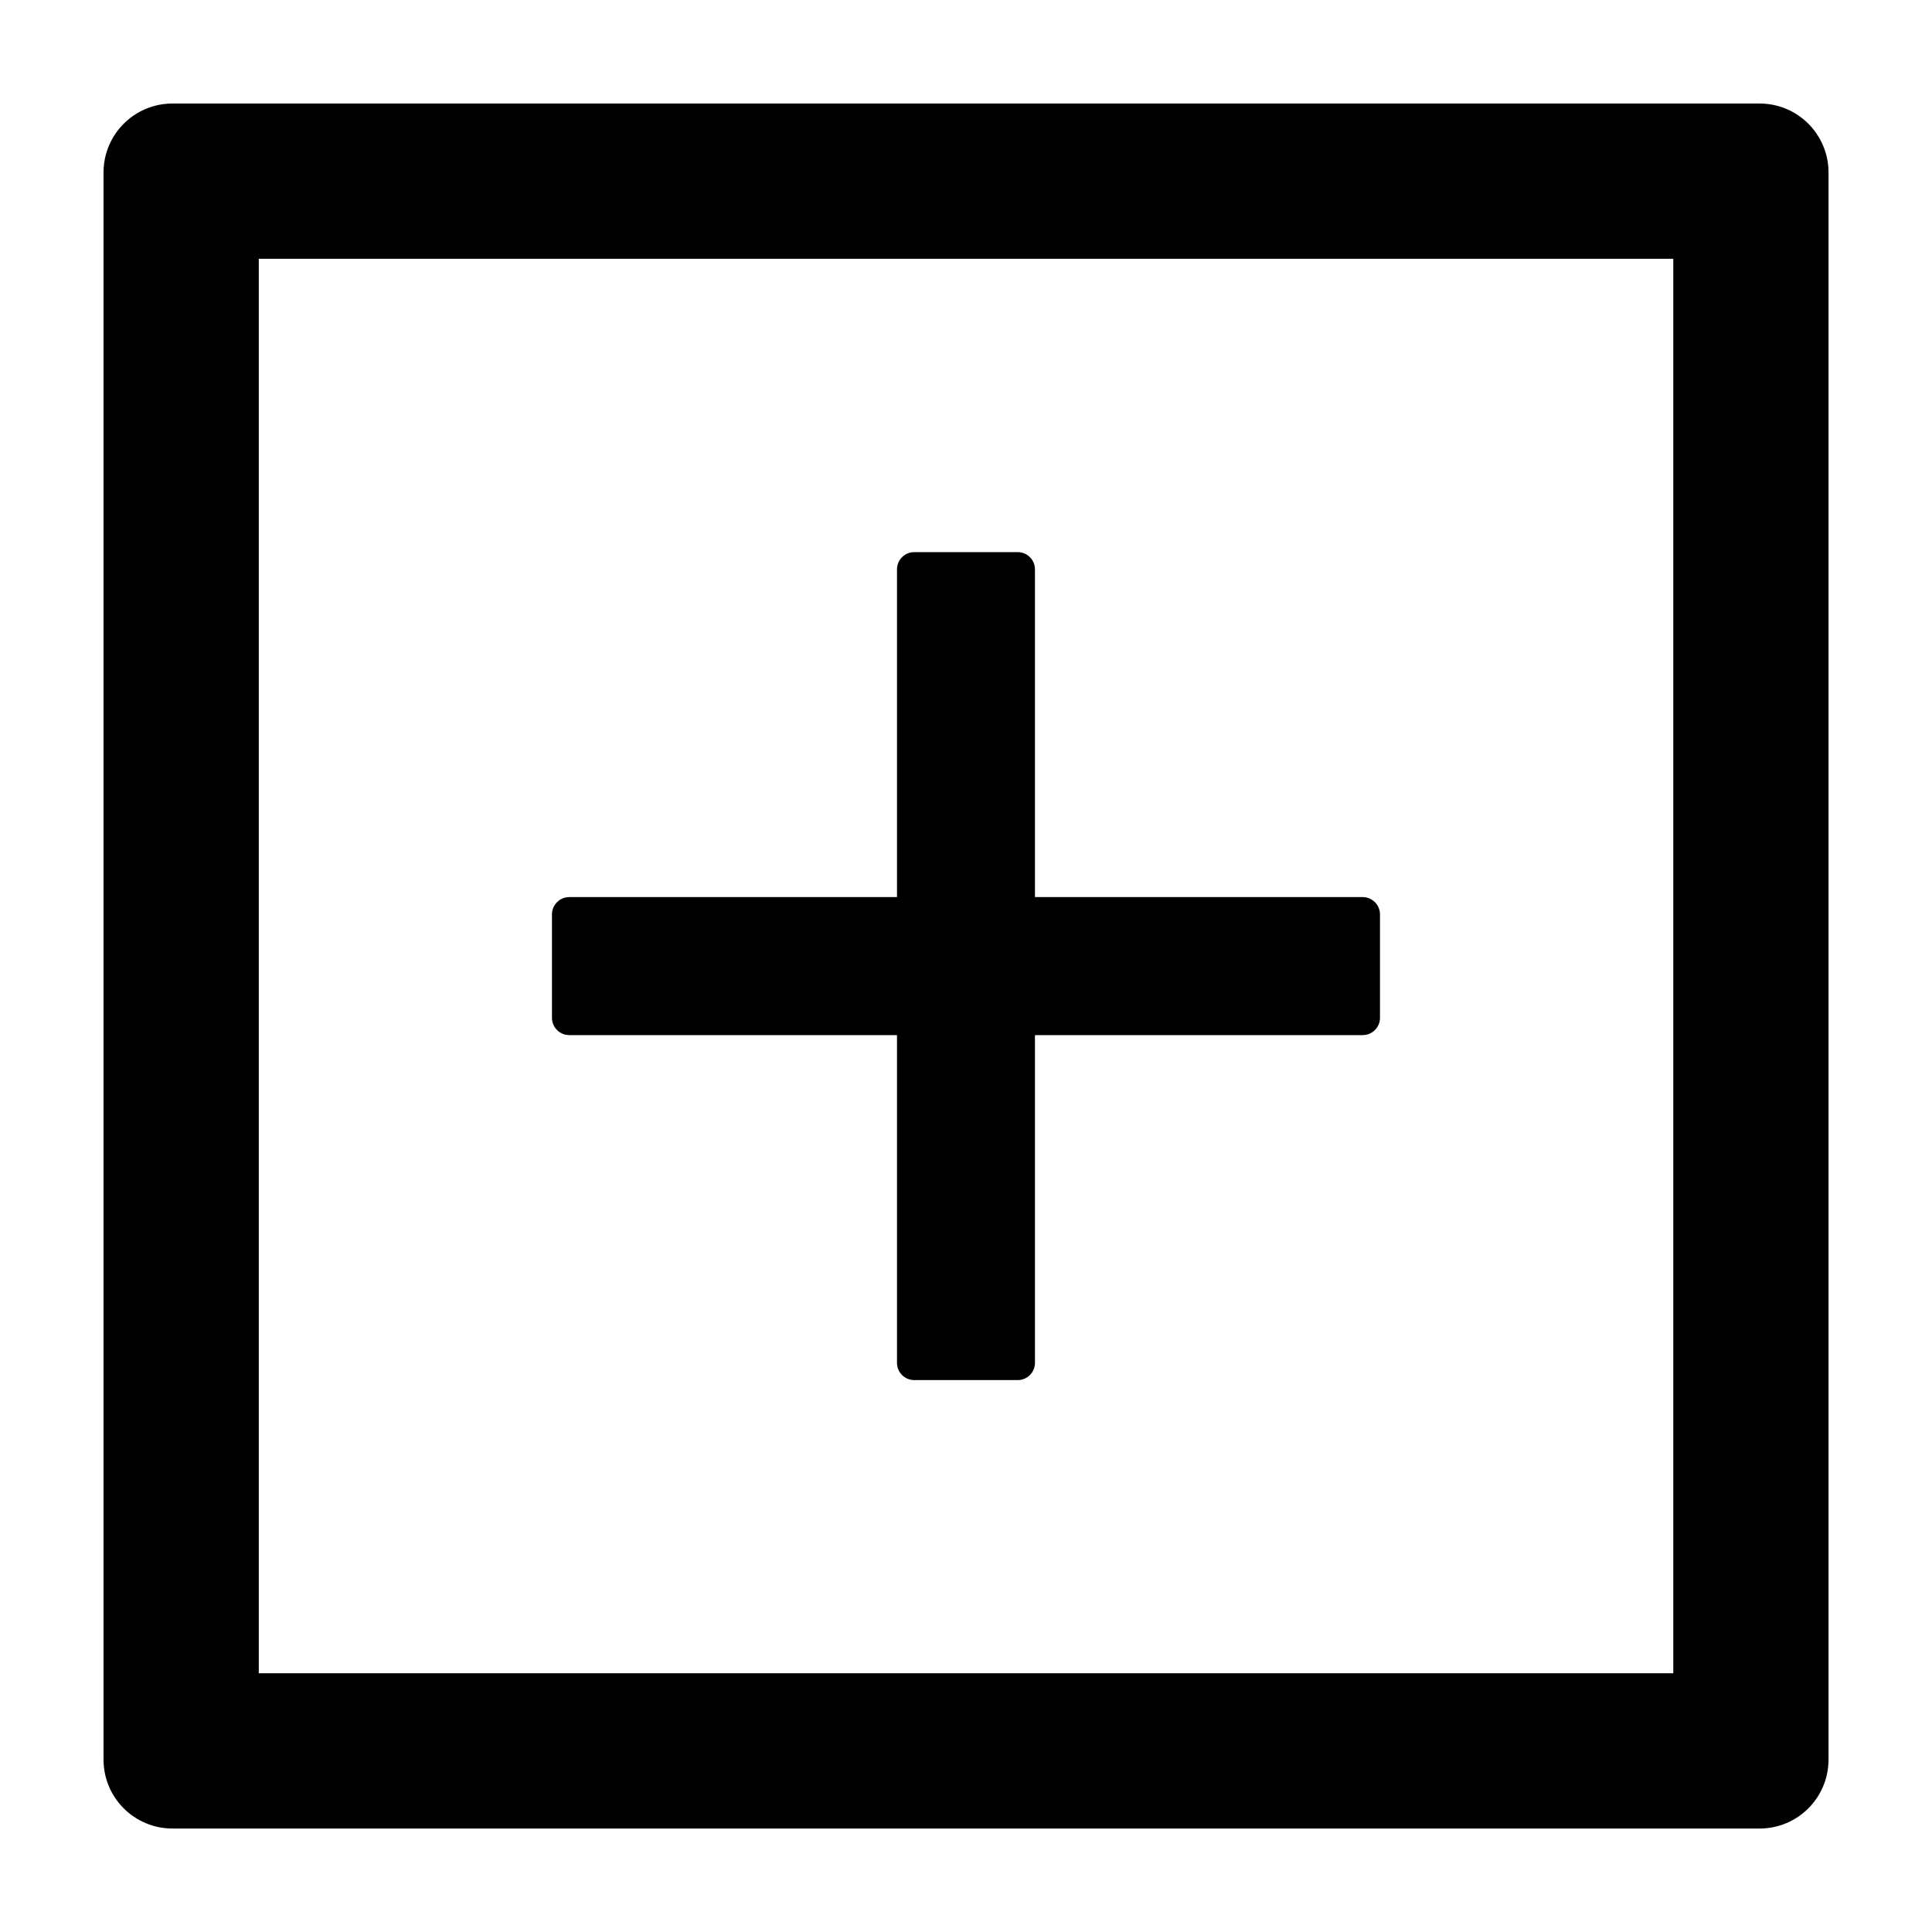
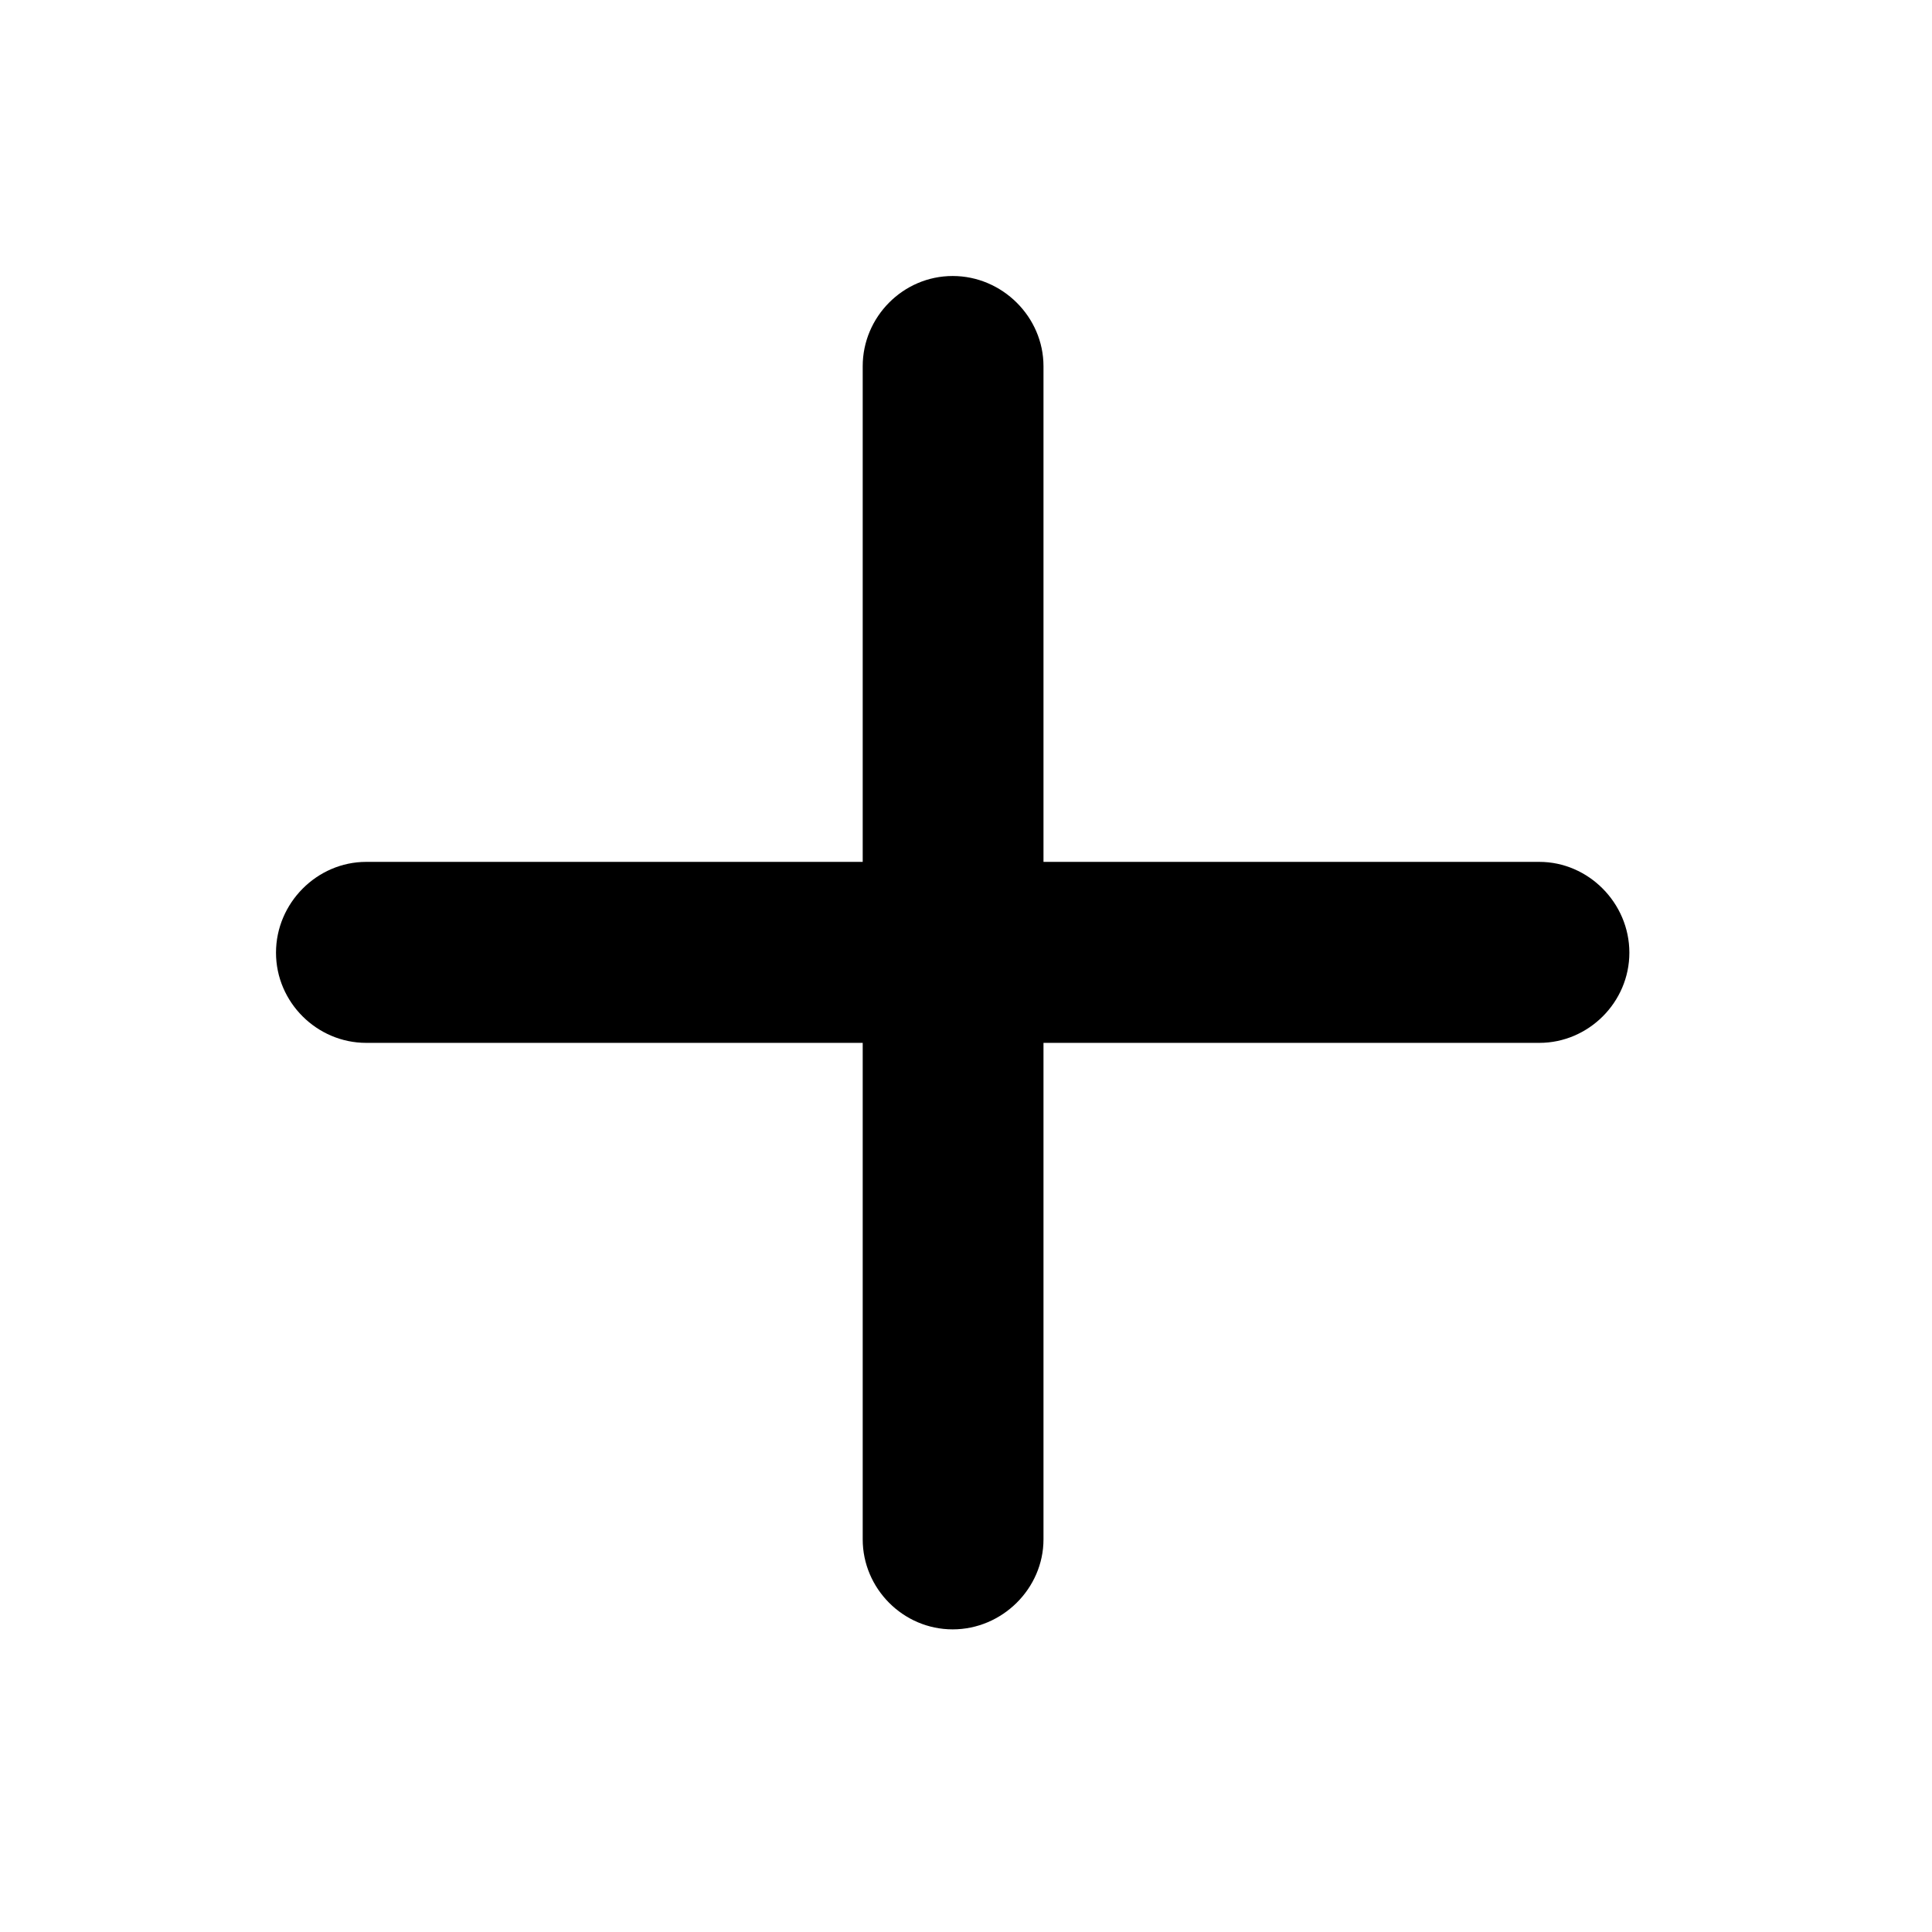
- <svg xmlns="http://www.w3.org/2000/svg" width="36" height="36" viewBox="0 0 36 36" fill="currentColor">
-   <path d="M10.607 19.288H16.714V25.395C16.714 25.572 16.859 25.716 17.035 25.716H18.964C19.141 25.716 19.285 25.572 19.285 25.395V19.288H25.392C25.569 19.288 25.714 19.143 25.714 18.966V17.038C25.714 16.861 25.569 16.716 25.392 16.716H19.285V10.609C19.285 10.432 19.141 10.288 18.964 10.288H17.035C16.859 10.288 16.714 10.432 16.714 10.609V16.716H10.607C10.43 16.716 10.285 16.861 10.285 17.038V18.966C10.285 19.143 10.43 19.288 10.607 19.288Z" />
-   <path d="M32.786 1.929H3.215C2.504 1.929 1.929 2.504 1.929 3.215V32.786C1.929 33.498 2.504 34.072 3.215 34.072H32.786C33.498 34.072 34.072 33.498 34.072 32.786V3.215C34.072 2.504 33.498 1.929 32.786 1.929ZM31.179 31.179H4.822V4.822H31.179V31.179Z" />
+ <svg xmlns="http://www.w3.org/2000/svg" width="28" height="28" viewBox="0 0 28 28" fill="none">
+   <path d="M4 13.807C4 14.527 4.594 15.114 5.307 15.114H12.503V22.31C12.503 23.02 13.087 23.614 13.807 23.614C14.527 23.614 15.123 23.02 15.123 22.31V15.114H22.31C23.02 15.114 23.614 14.527 23.614 13.807C23.614 13.087 23.02 12.491 22.31 12.491H15.123V5.307C15.123 4.594 14.527 4 13.807 4C13.087 4 12.503 4.594 12.503 5.307V12.491H5.307C4.594 12.491 4 13.087 4 13.807Z" fill="currentColor" />
</svg>
